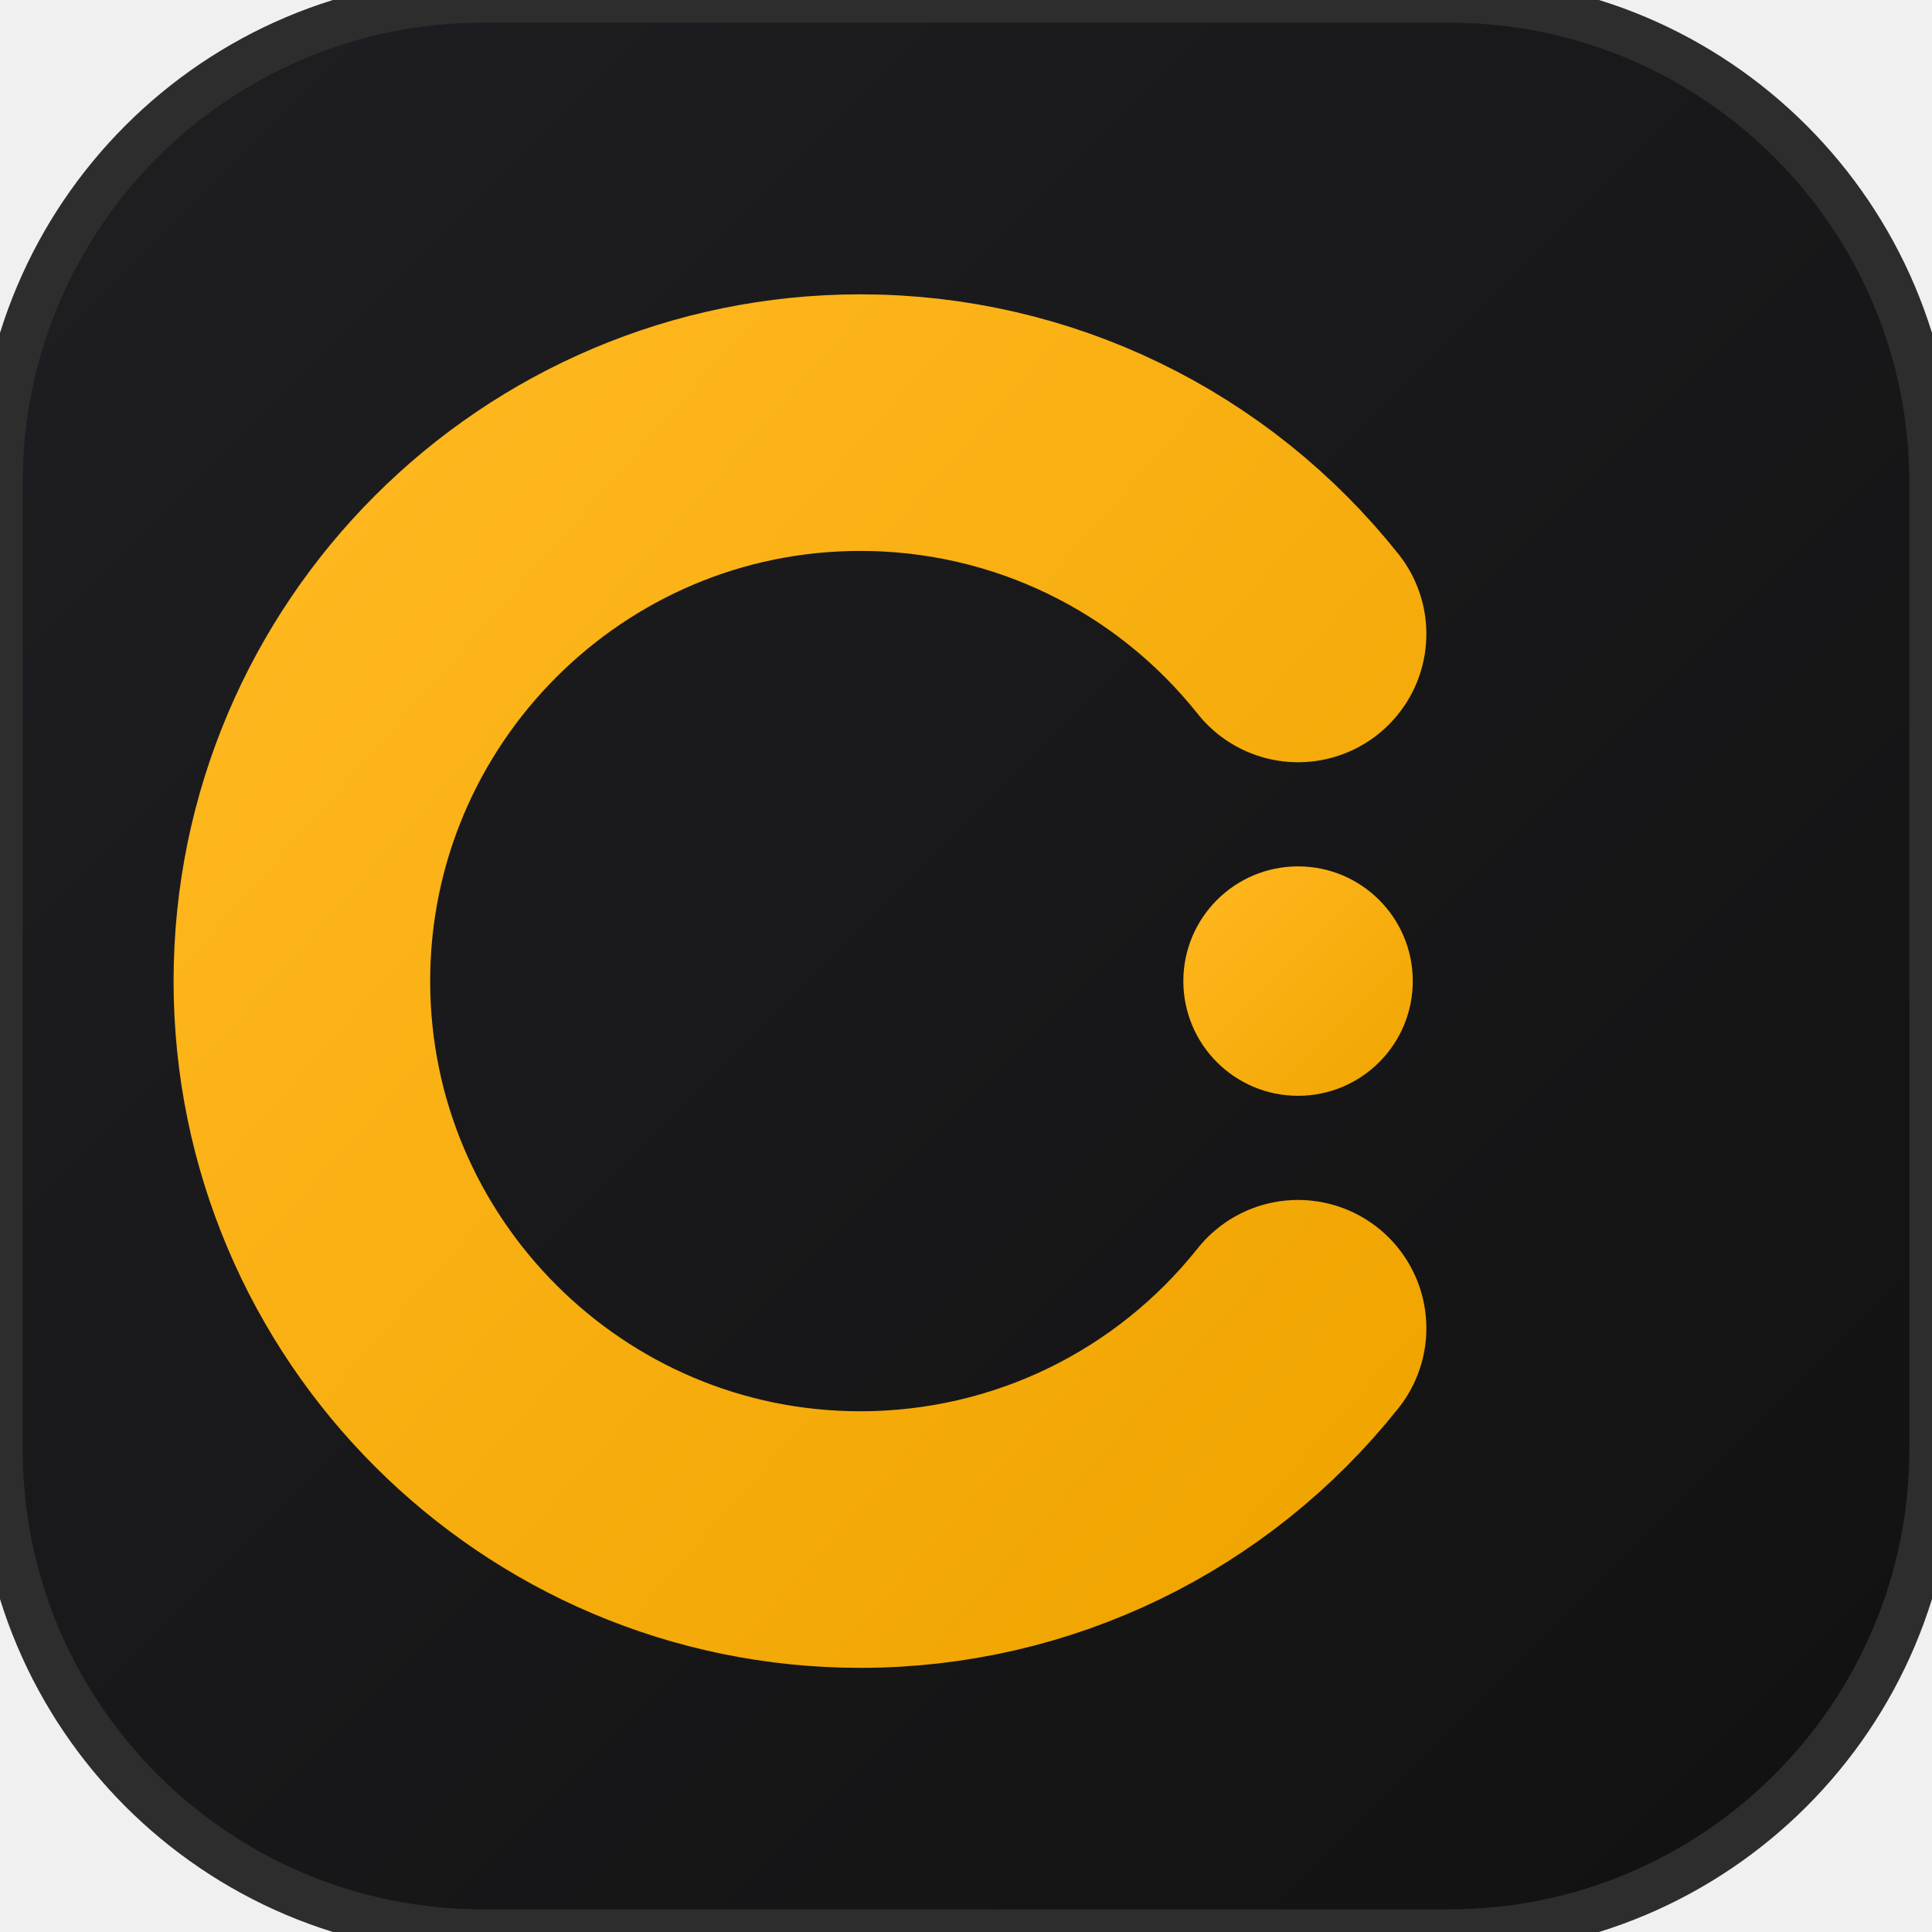
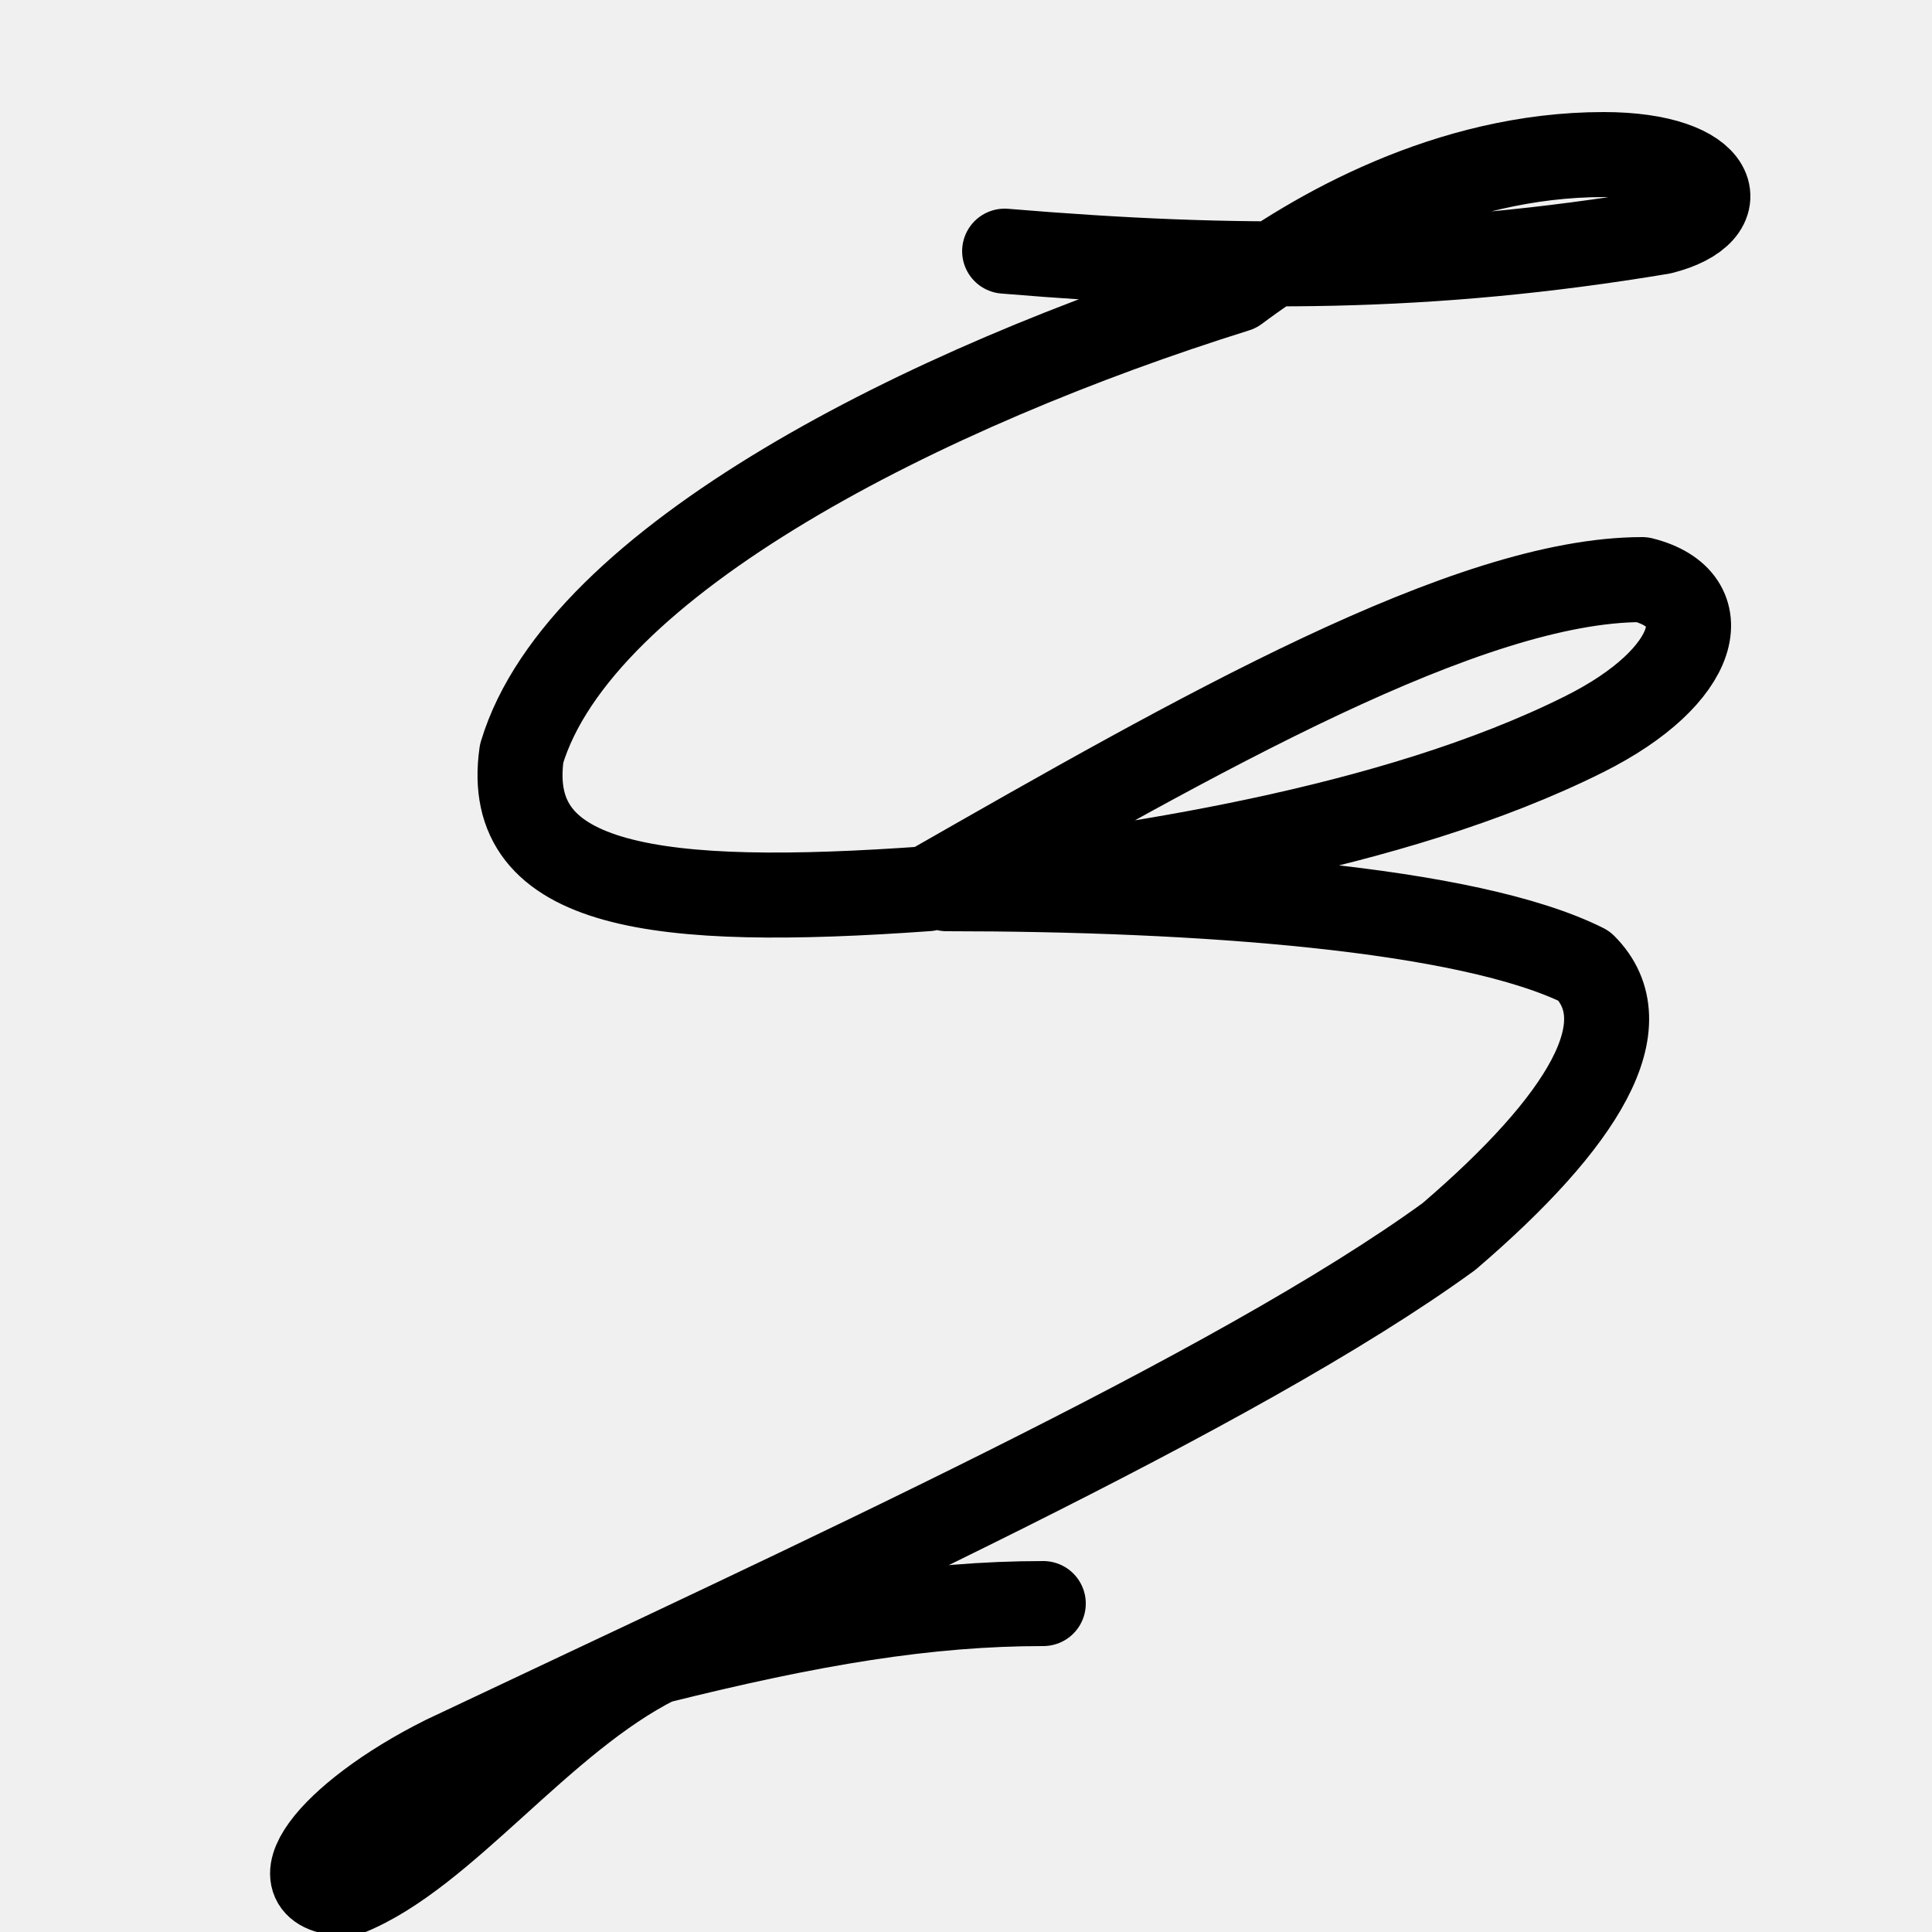
- <svg xmlns="http://www.w3.org/2000/svg" viewBox="0 0 64 64" width="64" height="64">
-   <defs>
-     <linearGradient id="c-grad" x1="0%" y1="0%" x2="100%" y2="100%">
-       <stop offset="0%" stop-color="#FFB820" />
-       <stop offset="100%" stop-color="#F0A500" />
-     </linearGradient>
-     <linearGradient id="bg-grad" x1="0%" y1="0%" x2="100%" y2="100%">
-       <stop offset="0%" stop-color="#1F1F23" />
-       <stop offset="100%" stop-color="#111111" />
-     </linearGradient>
-   </defs>
-   <rect width="64" height="64" rx="16" fill="url(#bg-grad)" stroke="#2D2D2D" stroke-width="1.5" />
-   <path d="M 43 21 C 39.5 16.6 34.2 14 28.5 14 C 18.3 14 10 22.3 10 32.5 C 10 42.7 18.3 51 28.5 51 C 34.2 51 39.5 48.4 43 44" fill="none" stroke="url(#c-grad)" stroke-width="8.5" stroke-linecap="round" stroke-linejoin="round" />
-   <circle cx="43" cy="32.5" r="3.8" fill="url(#c-grad)" />
+ <svg xmlns="http://www.w3.org/2000/svg" viewBox="0 0 100 100" width="64" height="64">
+   <style>
+     .cs-signature {
+       fill: none;
+       stroke: #000000;
+       stroke-width: 4.4;
+       stroke-linecap: round;
+       stroke-linejoin: round;
+     }
+     @media (prefers-color-scheme: dark) {
+       .cs-signature {
+         stroke: #ffffff;
+       }
+     }
+   </style>
+   <path class="cs-signature" d="M 52 13        C 64 14 74 14 86 12        C 90 11 89 8 83 8        C 75 8 68 12 64 15        C 48 20 30 29 27 39        C 26 46 34 47 48 46        C 62 38 76 30 85 30        C 89 31 88 35 82 38        C 72 43 58 45 49 46        C 62 46 76 47 82 50        C 85 53 82 58 75 64        C 64 72 42 82 23 91        C 17 94 14 98 18 98        C 23 96 28 89 34 86        C 42 84 48 83 54 83" />
</svg>
